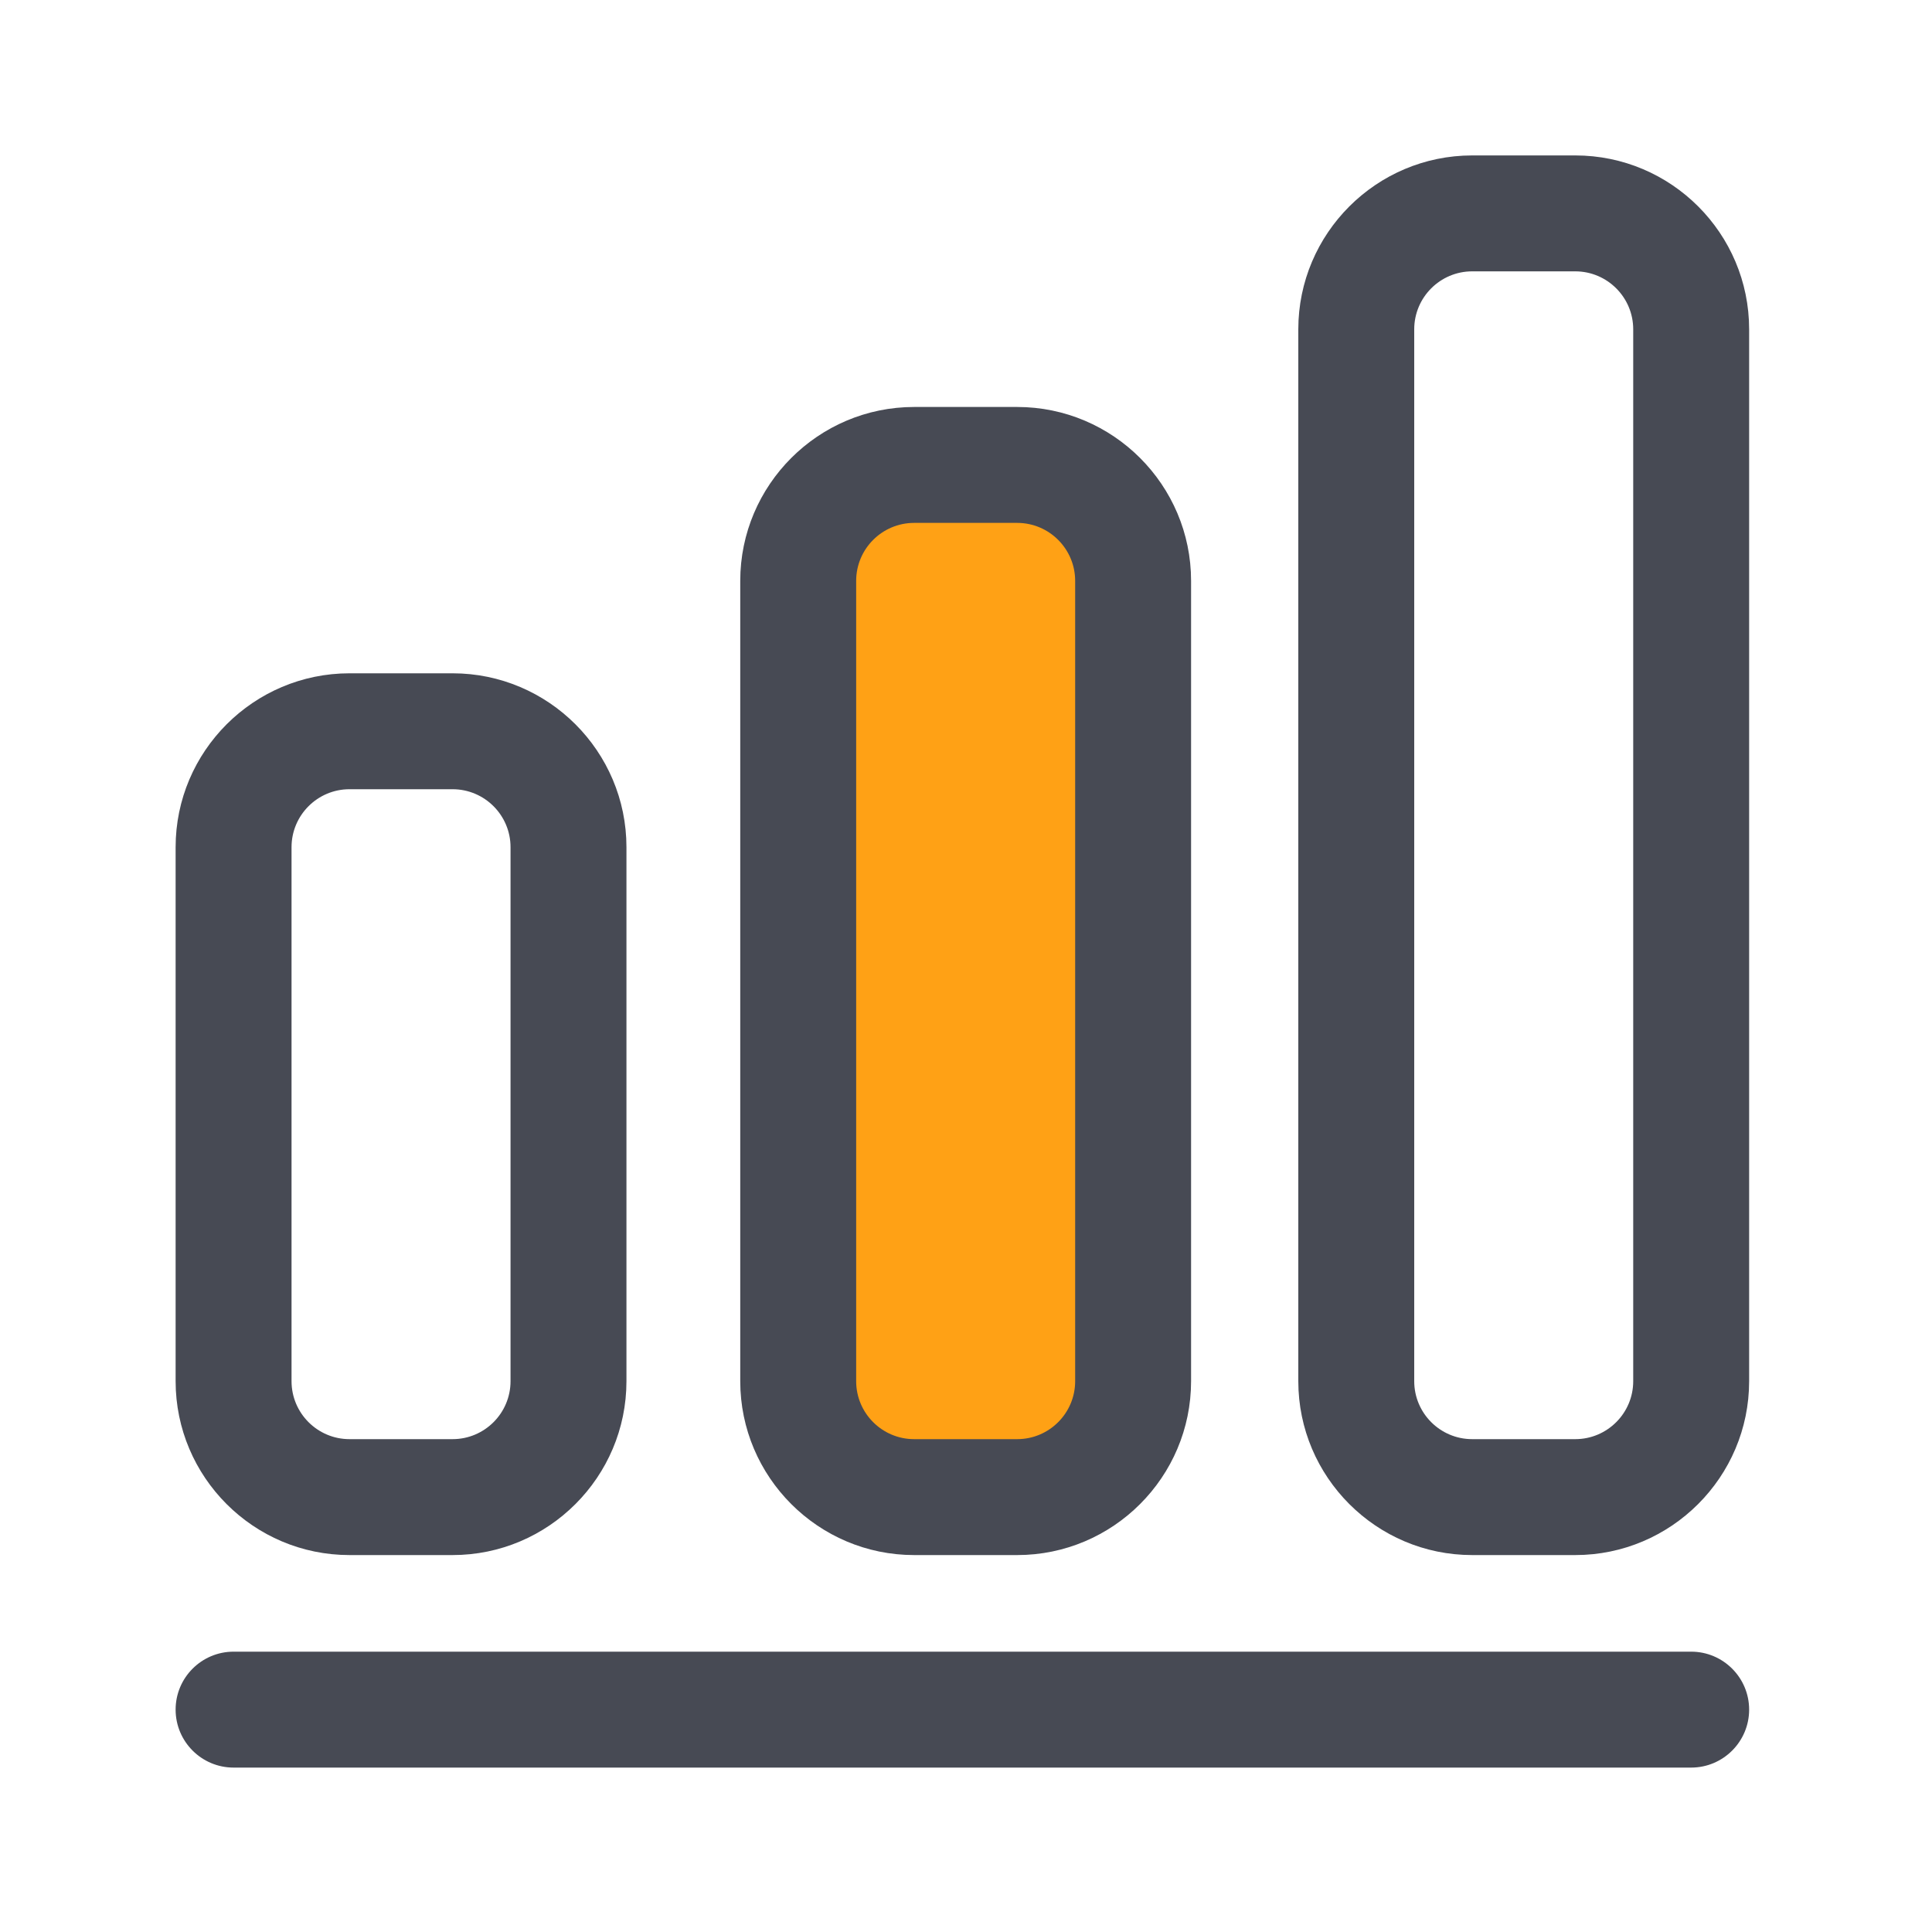
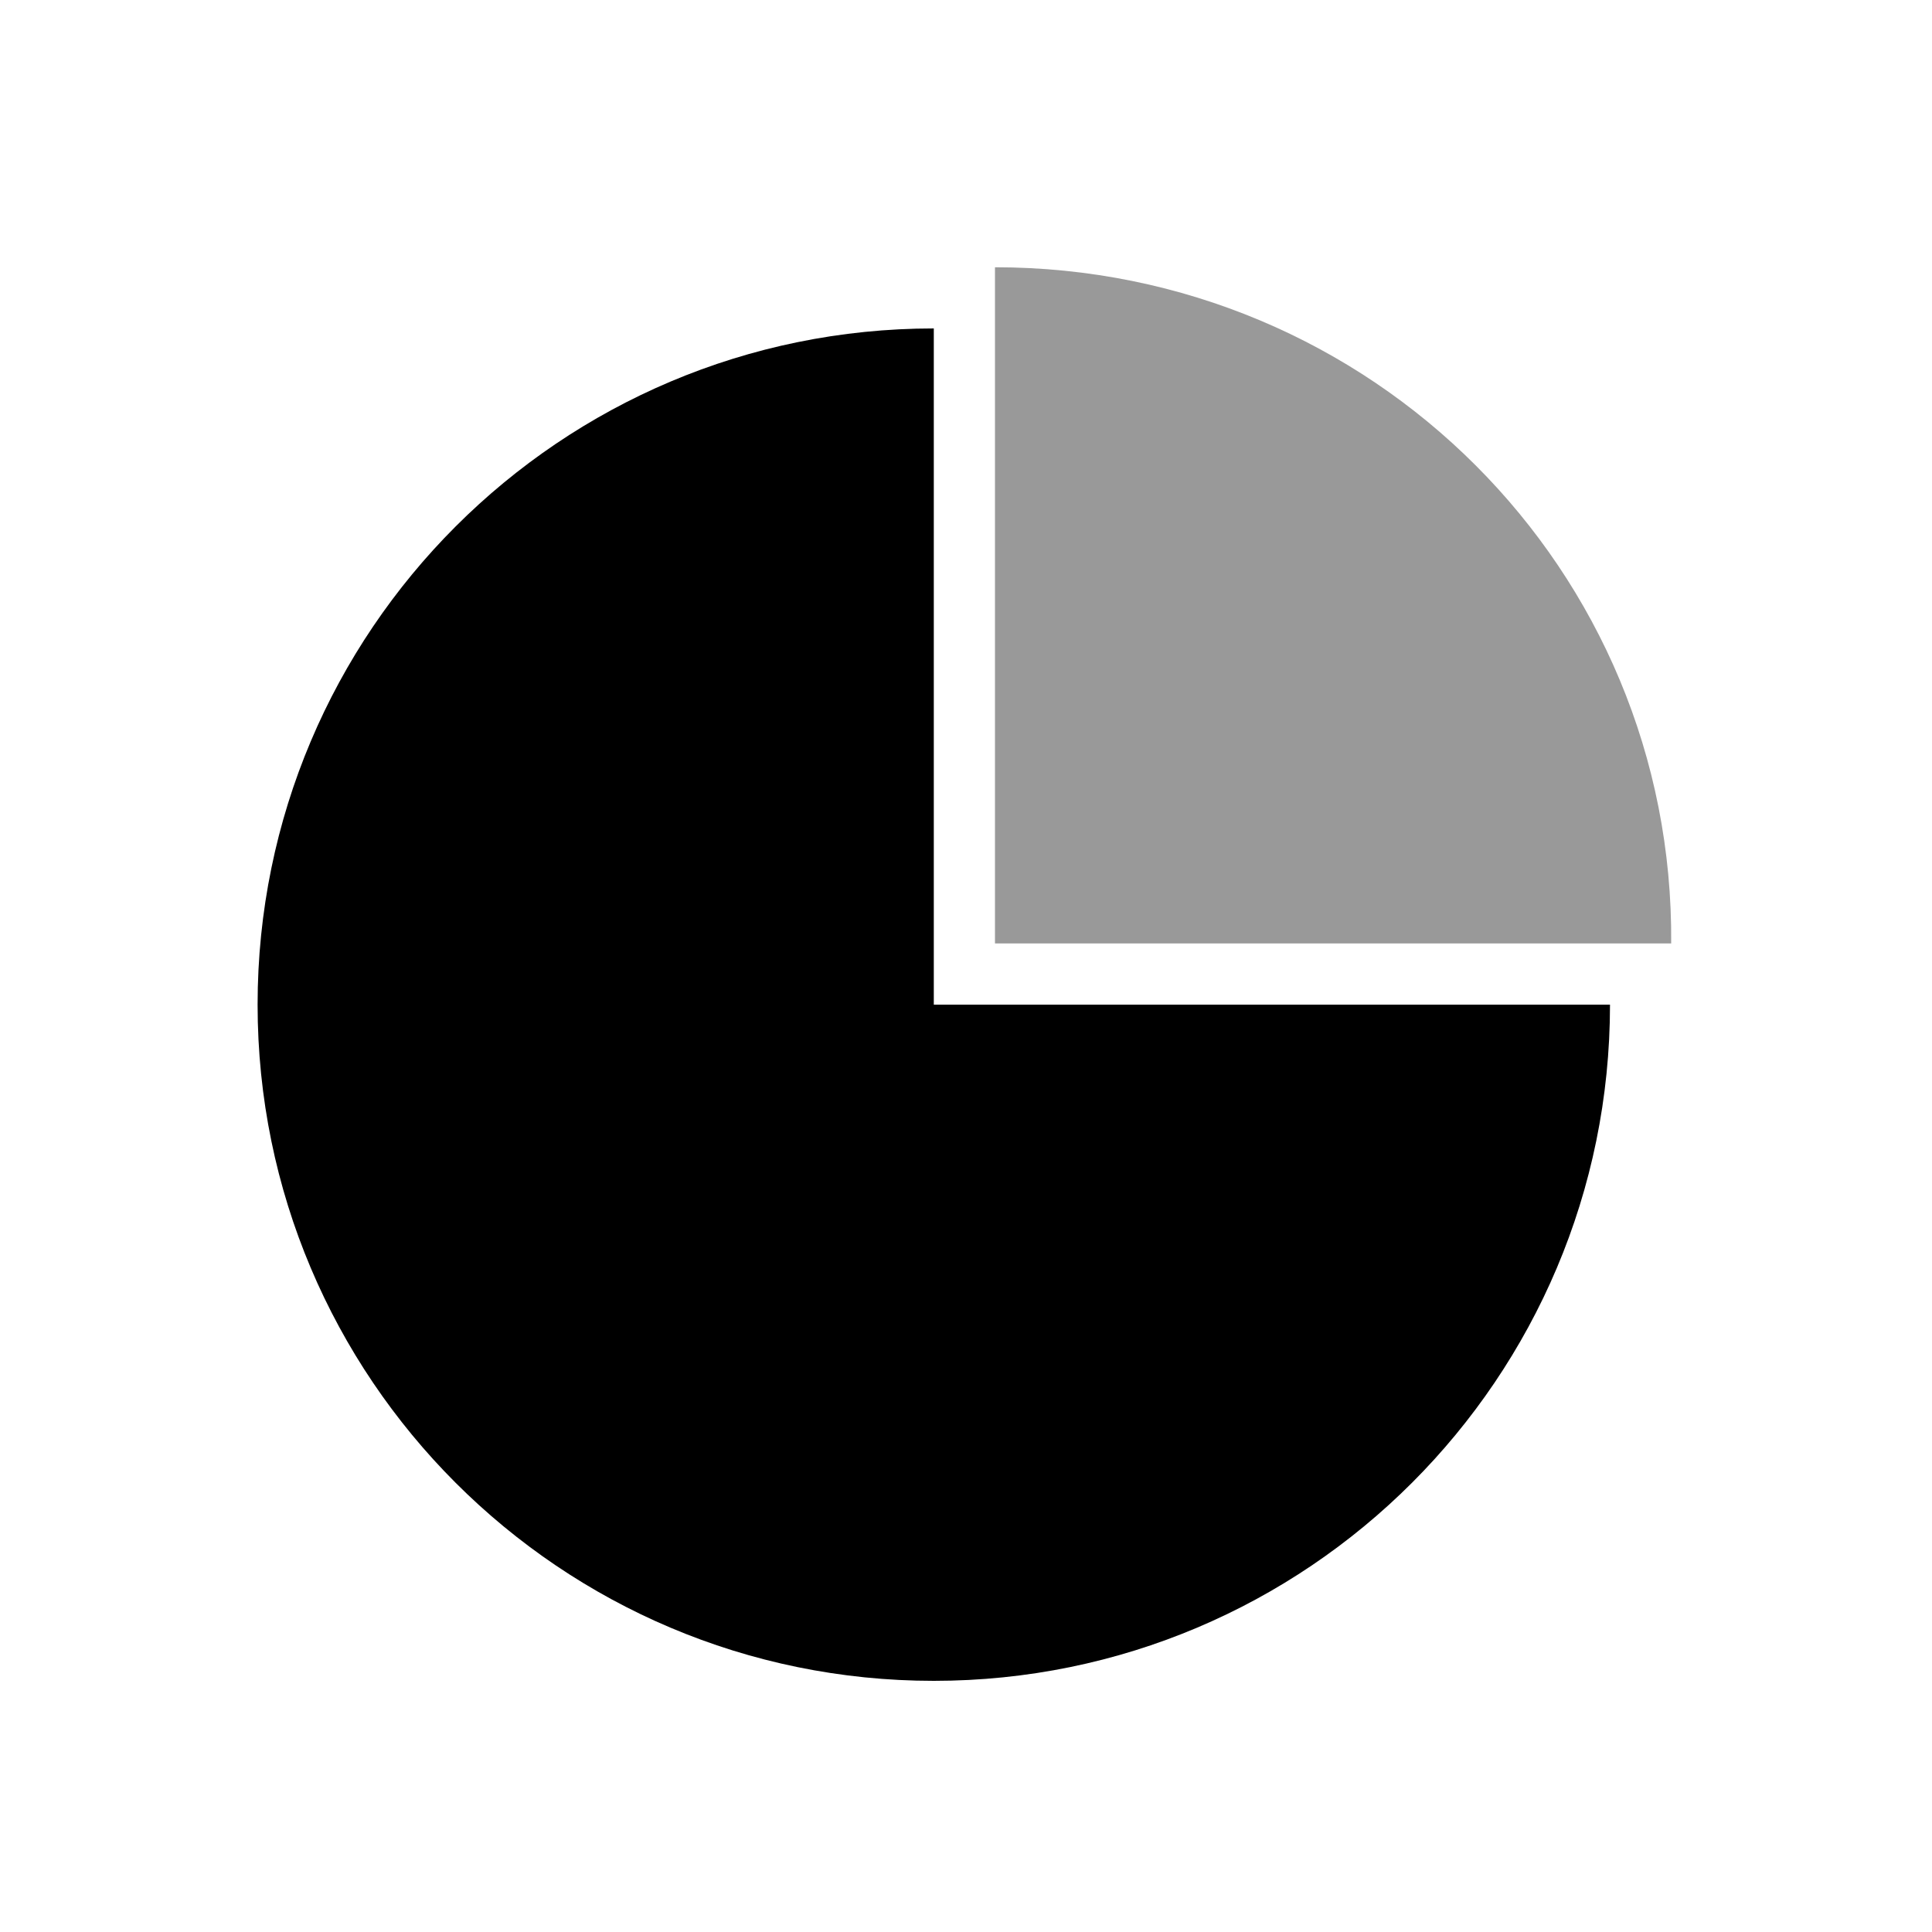
- <svg xmlns="http://www.w3.org/2000/svg" t="1637028339967" class="icon" viewBox="0 0 1024 1024" version="1.1" p-id="4870" width="200" height="200">
+ <svg xmlns="http://www.w3.org/2000/svg" t="1642575017051" class="icon" viewBox="0 0 1024 1024" version="1.1" p-id="972" width="200" height="200">
  <defs>
    <style type="text/css" />
  </defs>
-   <path d="M539.187 793.498H484.506c-33.946 0-61.44-27.494-61.44-61.44V307.866c0-33.946 27.494-61.44 61.44-61.44h54.63c33.946 0 61.44 27.494 61.44 61.44v424.192c0.051 33.946-27.443 61.44-61.389 61.44z" fill="#ffa115" p-id="4871" />
-   <path d="M185.242 824.218h54.63c50.79 0 92.16-41.37 92.16-92.16V449.024c0-50.79-41.37-92.16-92.16-92.16H185.242c-50.79 0-92.16 41.37-92.16 92.16v283.034c0 50.79 41.318 92.16 92.16 92.16z m-30.72-375.194c0-16.947 13.773-30.72 30.72-30.72h54.63c16.947 0 30.72 13.773 30.72 30.72v283.034c0 16.947-13.773 30.72-30.72 30.72H185.242c-16.947 0-30.72-13.773-30.72-30.72V449.024zM484.506 824.218h54.63c50.79 0 92.16-41.37 92.16-92.16V307.866c0-50.79-41.37-92.16-92.16-92.16H484.506c-50.79 0-92.16 41.37-92.16 92.16v424.192c0 50.79 41.37 92.16 92.16 92.16z m-30.72-516.352c0-16.947 13.773-30.72 30.72-30.72h54.63c16.947 0 30.72 13.773 30.72 30.72v424.192c0 16.947-13.773 30.72-30.72 30.72H484.506c-16.947 0-30.72-13.773-30.72-30.72V307.866zM834.918 82.381H780.288c-50.79 0-92.16 41.37-92.16 92.16v557.517c0 50.79 41.37 92.16 92.16 92.16h54.63c50.79 0 92.16-41.37 92.16-92.16V174.541c0-50.842-41.318-92.16-92.16-92.16z m30.72 649.677c0 16.947-13.773 30.72-30.72 30.72H780.288c-16.947 0-30.72-13.773-30.72-30.72V174.541c0-16.947 13.773-30.72 30.72-30.72h54.63c16.947 0 30.72 13.773 30.72 30.72v557.517zM896.358 875.418H123.802c-16.947 0-30.72 13.773-30.72 30.72s13.773 30.72 30.72 30.72h772.557c16.947 0 30.72-13.773 30.72-30.72s-13.773-30.72-30.72-30.72z" fill="#474A54" p-id="4872" />
+   <path d="M494.933 174.08c-197.973 0-358.4 160.427-358.4 358.4s160.427 358.4 358.4 358.4 358.4-160.427 358.4-358.4H494.933v-358.4z" p-id="973" />
+   <path d="M527.36 141.653v358.4h358.4c1.707-197.973-158.72-358.4-358.4-358.4z" fill="#333333" opacity=".5" p-id="974" />
</svg>
